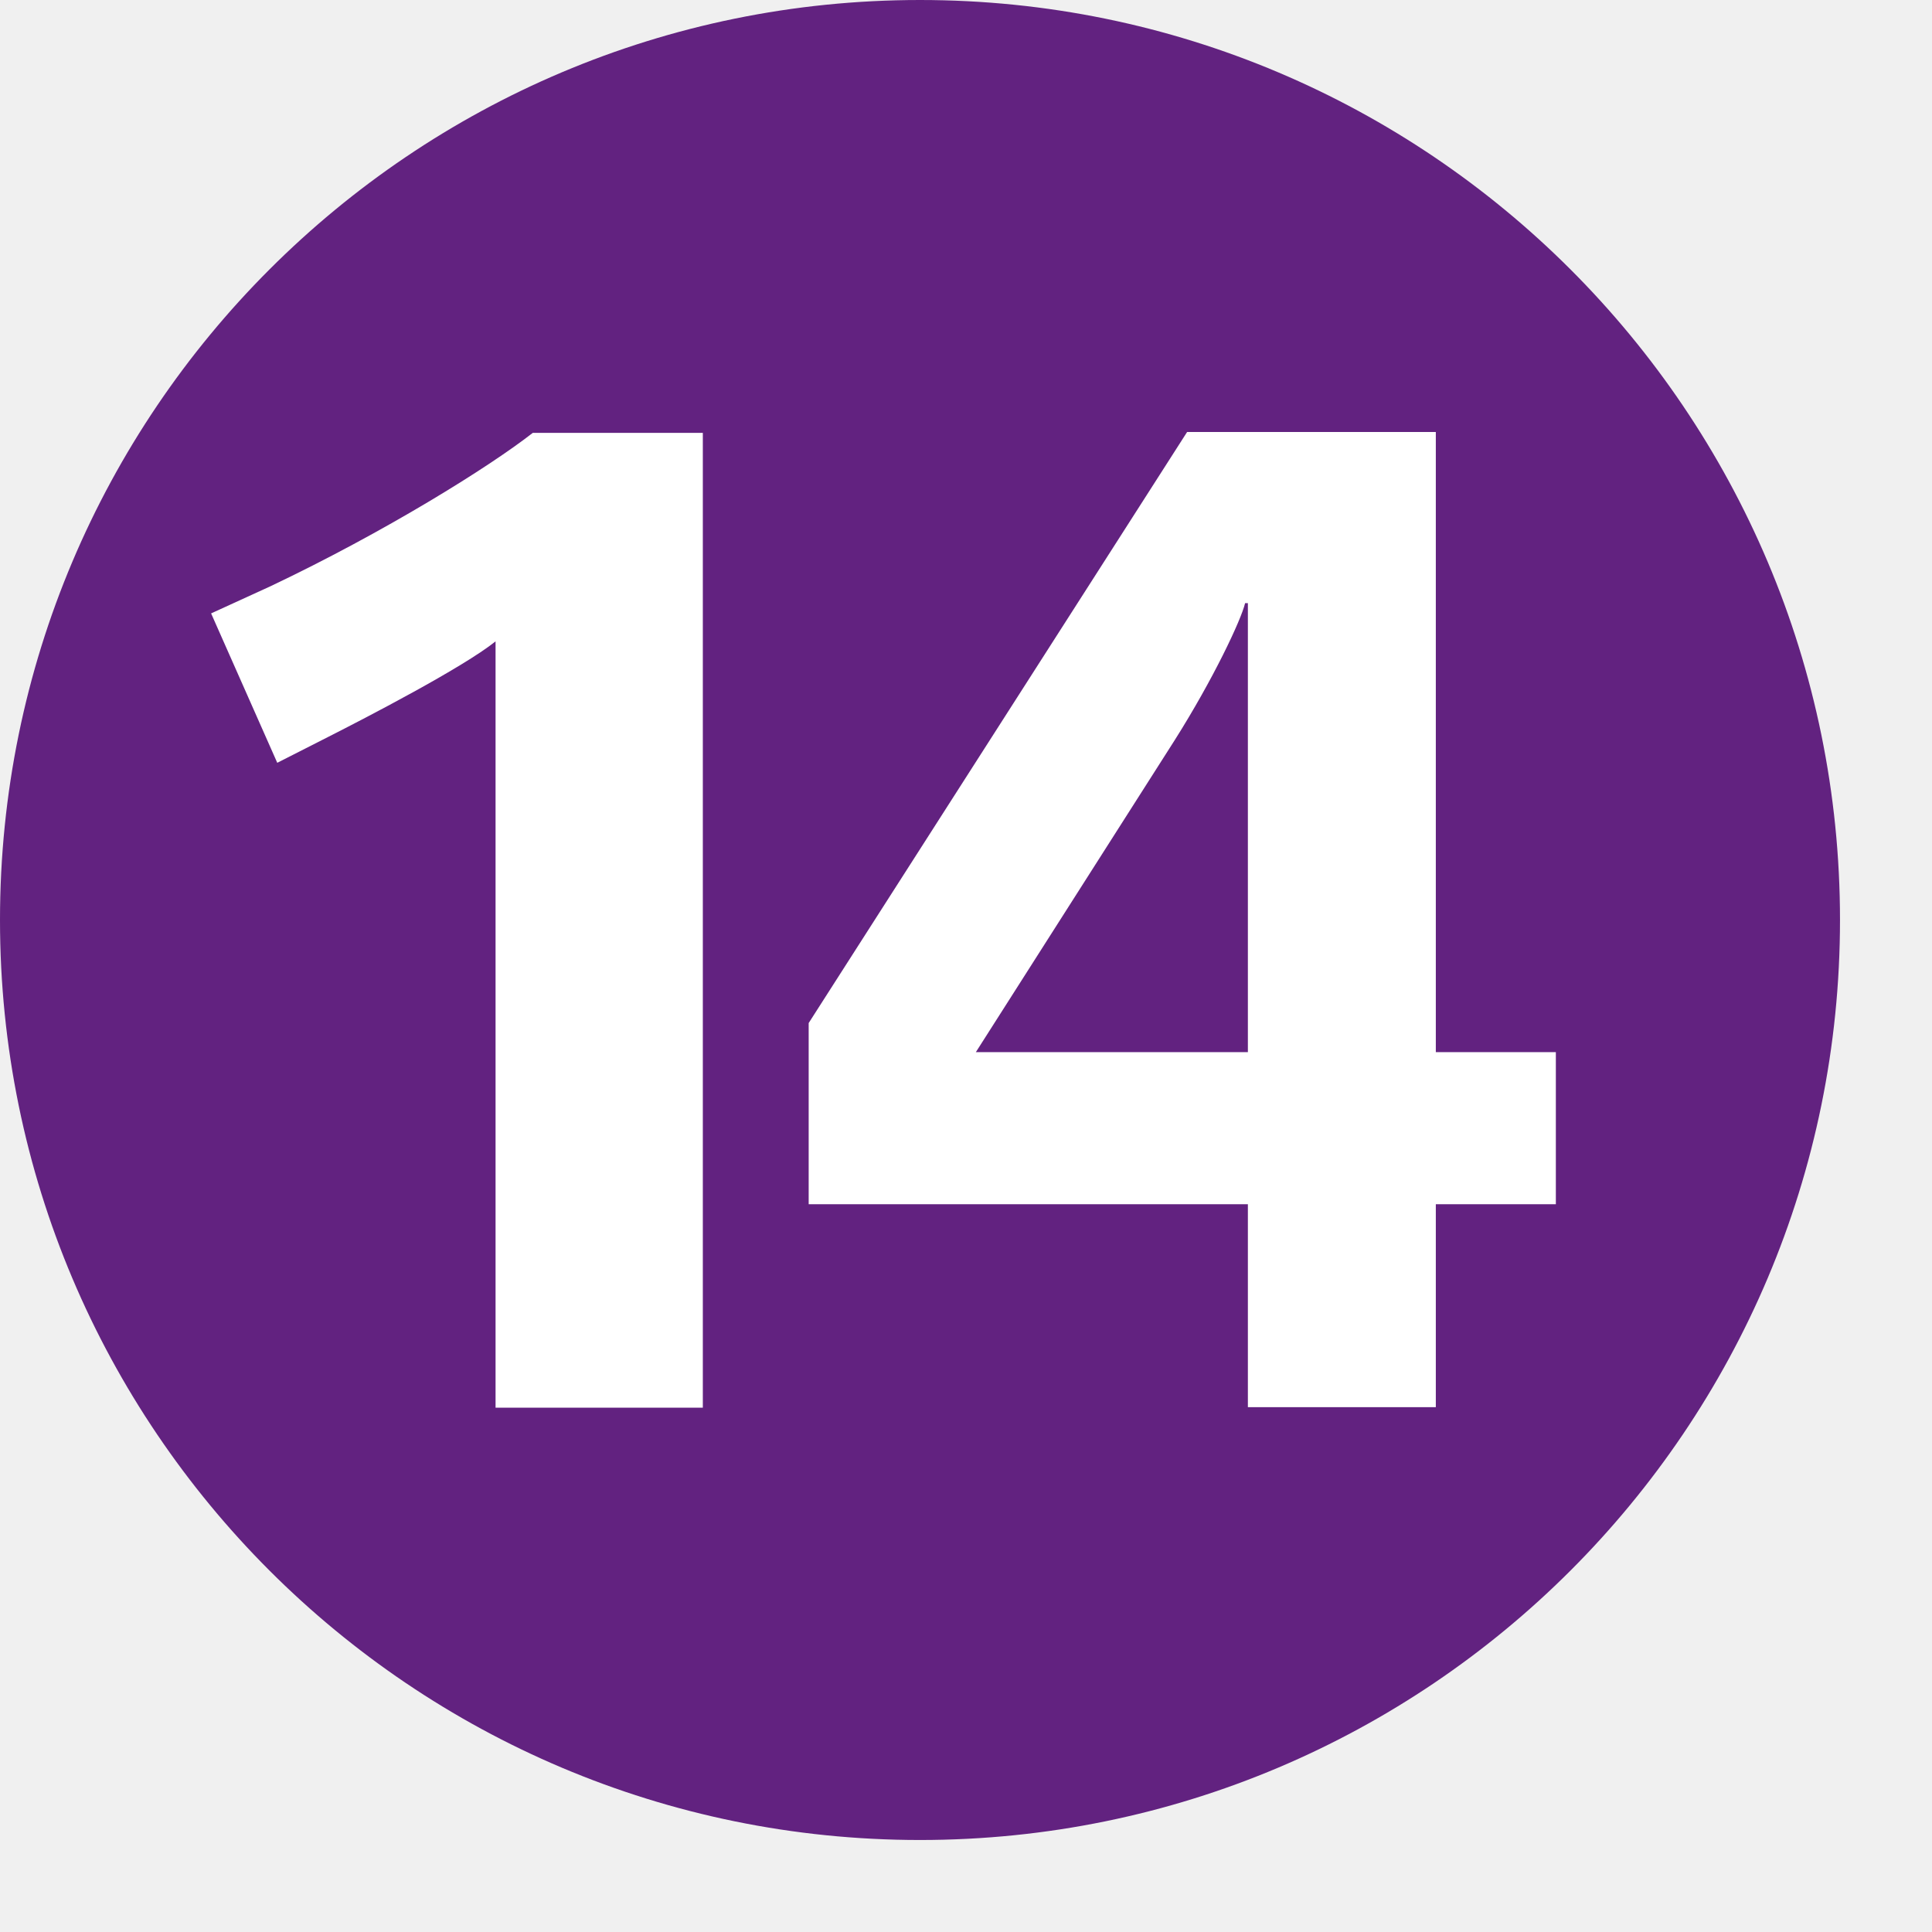
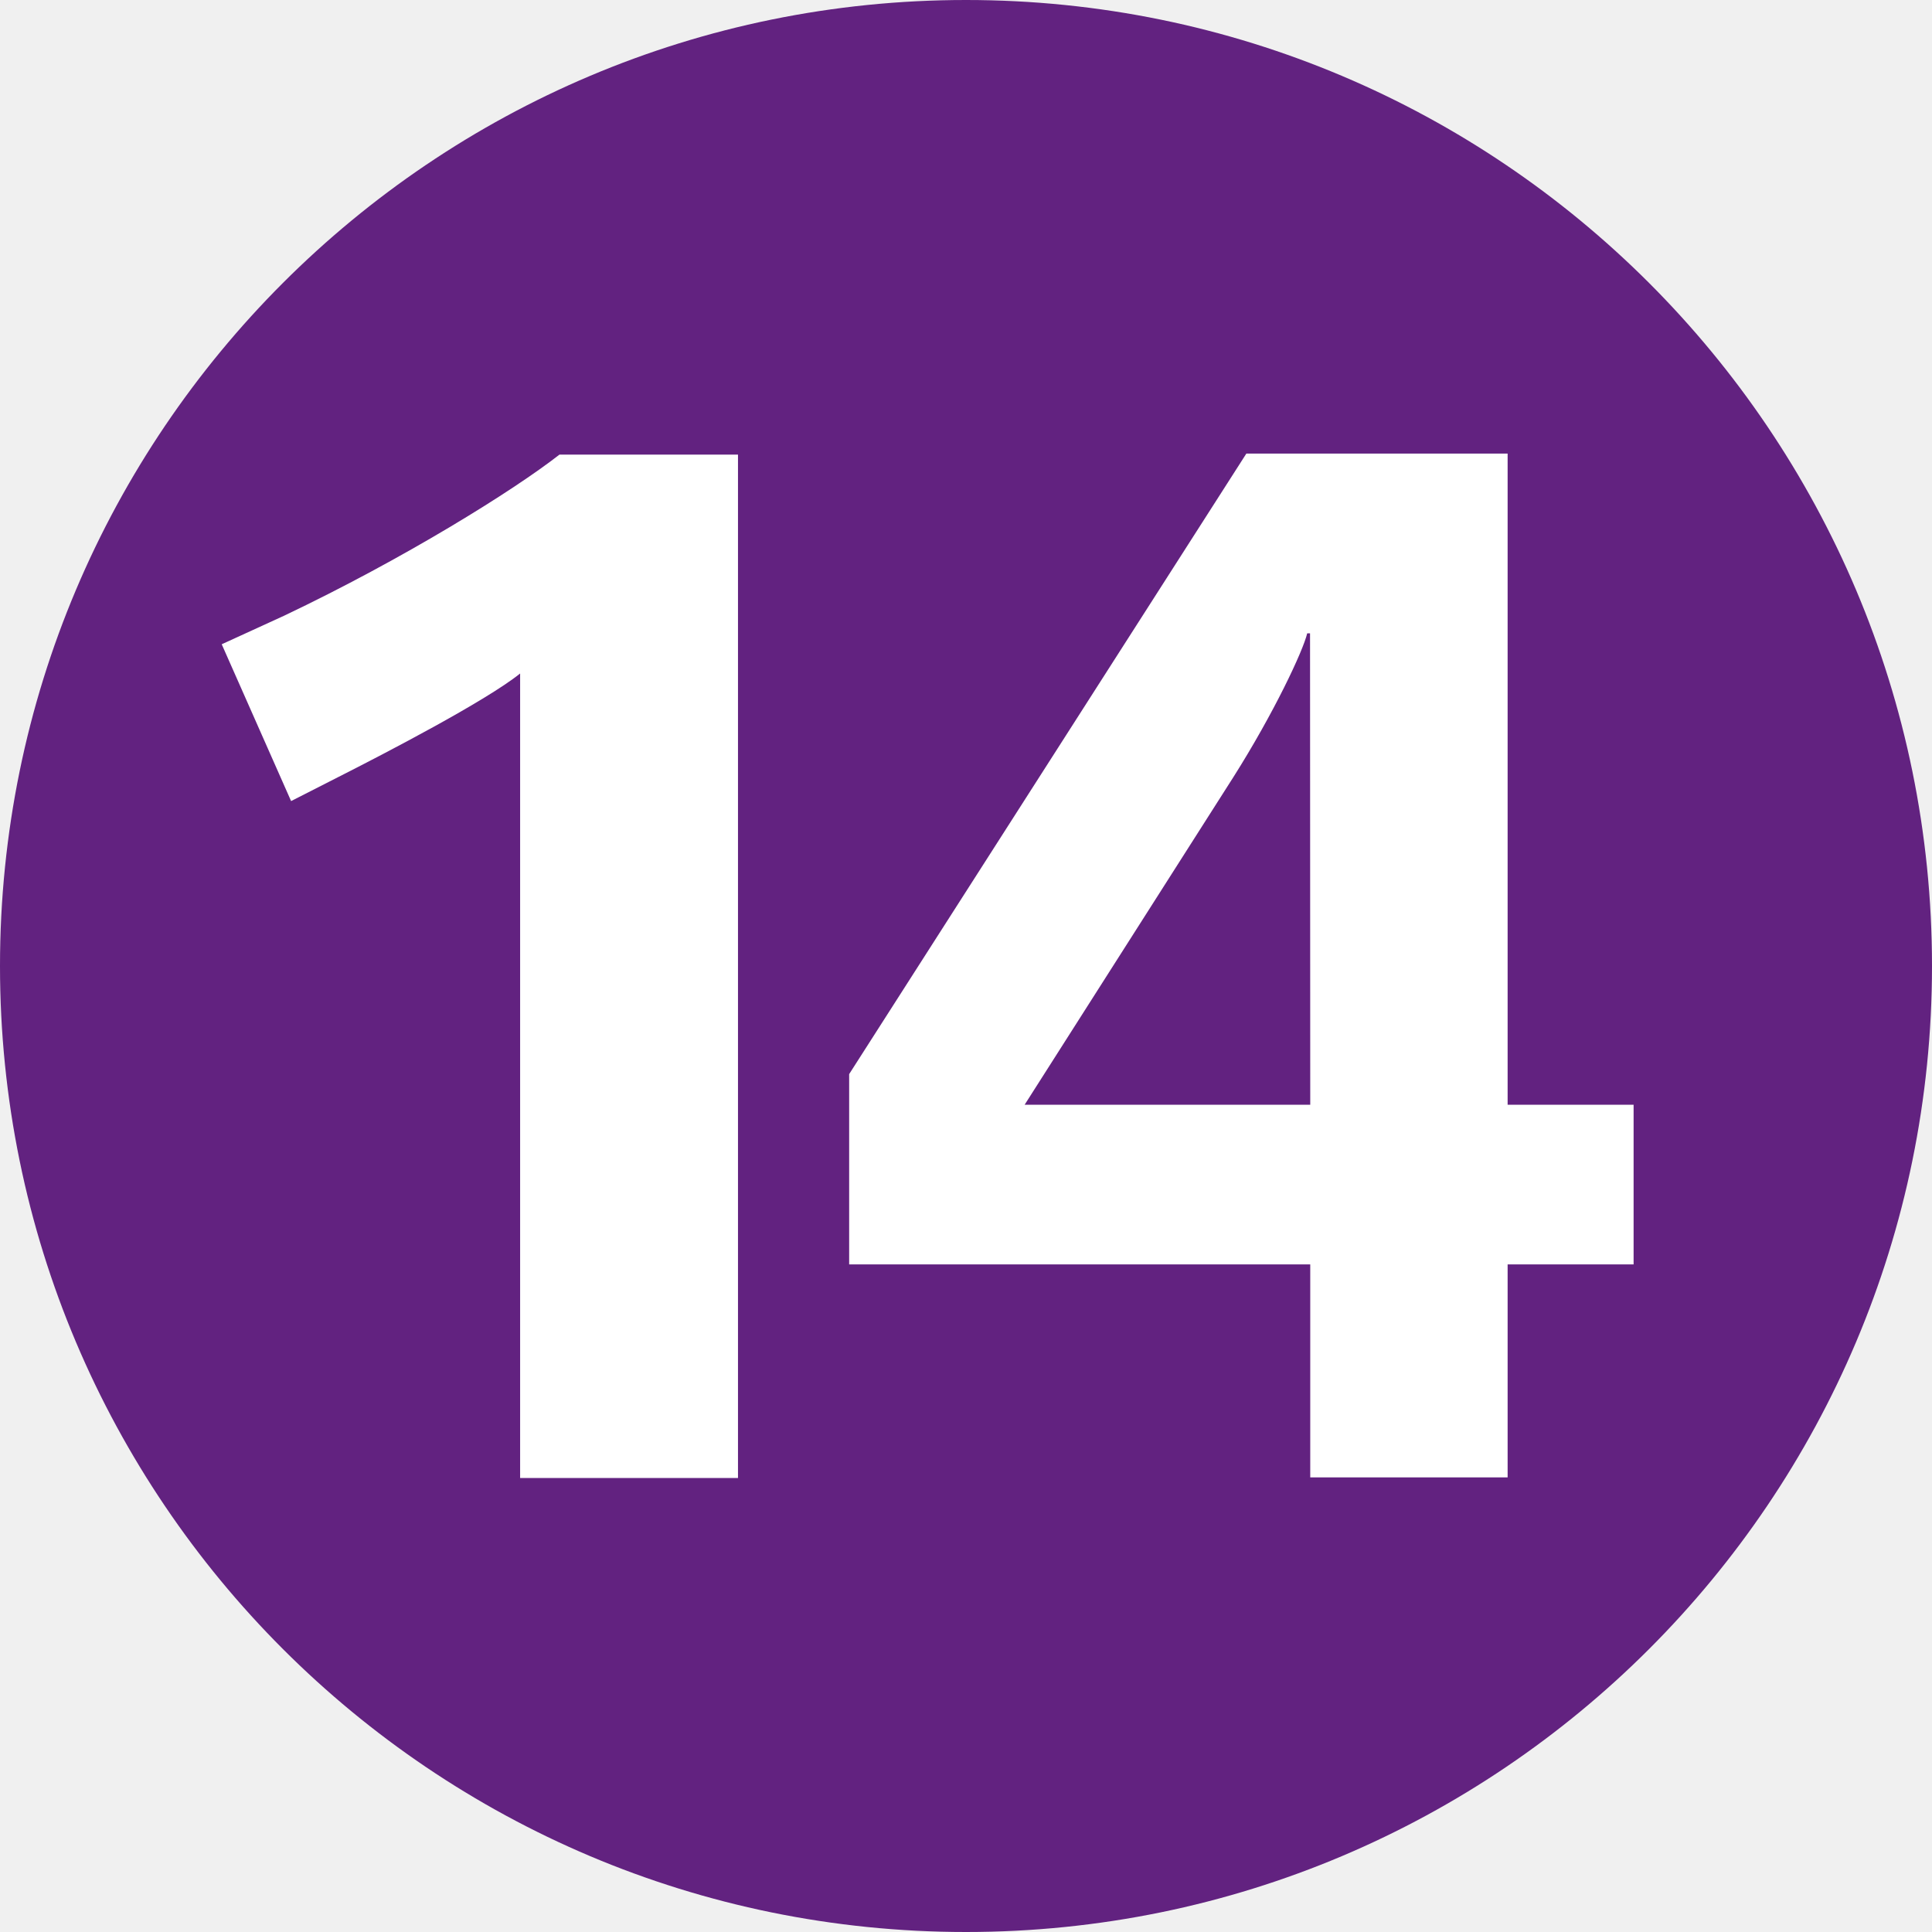
- <svg xmlns="http://www.w3.org/2000/svg" width="1000" height="1000" viewBox="0 0 1050 1050">
-   <circle fill="#622280" cx="500" cy="500" r="500" />
-   <path fill="#fff" d="M381.97 765.05V235.26h-92.421c-23.953 18.717-80.887 54.086-142.52 83.339l-32.296 14.772 35.95 81.188 27.869-14.159c19.375-9.83 72.85-37.443 90.772-51.829v416.46h112.64M845.57 654.46v-82.65h-65.233V234.78h-135.17l-205.67 321.23v98.452h238.7v110.3h102.14v-110.3h65.23m-167.37-82.65h-147.84l108.06-169.54c20.973-33.159 36.133-65.39 38.266-74.472h1.514v244.012z" />
+ <svg xmlns="http://www.w3.org/2000/svg" version="1.1" id="Calque_1" x="0px" y="0px" viewBox="0 0 952.4 952.4" style="enable-background:new 0 0 952.4 952.4;" xml:space="preserve">
+   <style type="text/css">
+ 	.st0{fill:#622280;}
+ 	.st1{fill:#FFFFFF;}
+ </style>
+   <circle class="st0" cx="476.2" cy="476.2" r="476.2" />
+   <path class="st1" d="M363.8,728.6V224.1h-88c-22.8,17.8-77,51.5-135.7,79.4l-30.8,14.1l34.2,77.3l26.5-13.5  c18.5-9.4,69.4-35.7,86.4-49.4v396.6L363.8,728.6 M805.3,623.3v-78.7h-62.1v-321H614.4L418.6,529.5v93.8h227.3v105h97.3v-105  L805.3,623.3 M645.9,544.6H505.1L608,383.1c20-31.6,34.4-62.3,36.4-70.9h1.4L645.9,544.6L645.9,544.6z" />
</svg>
